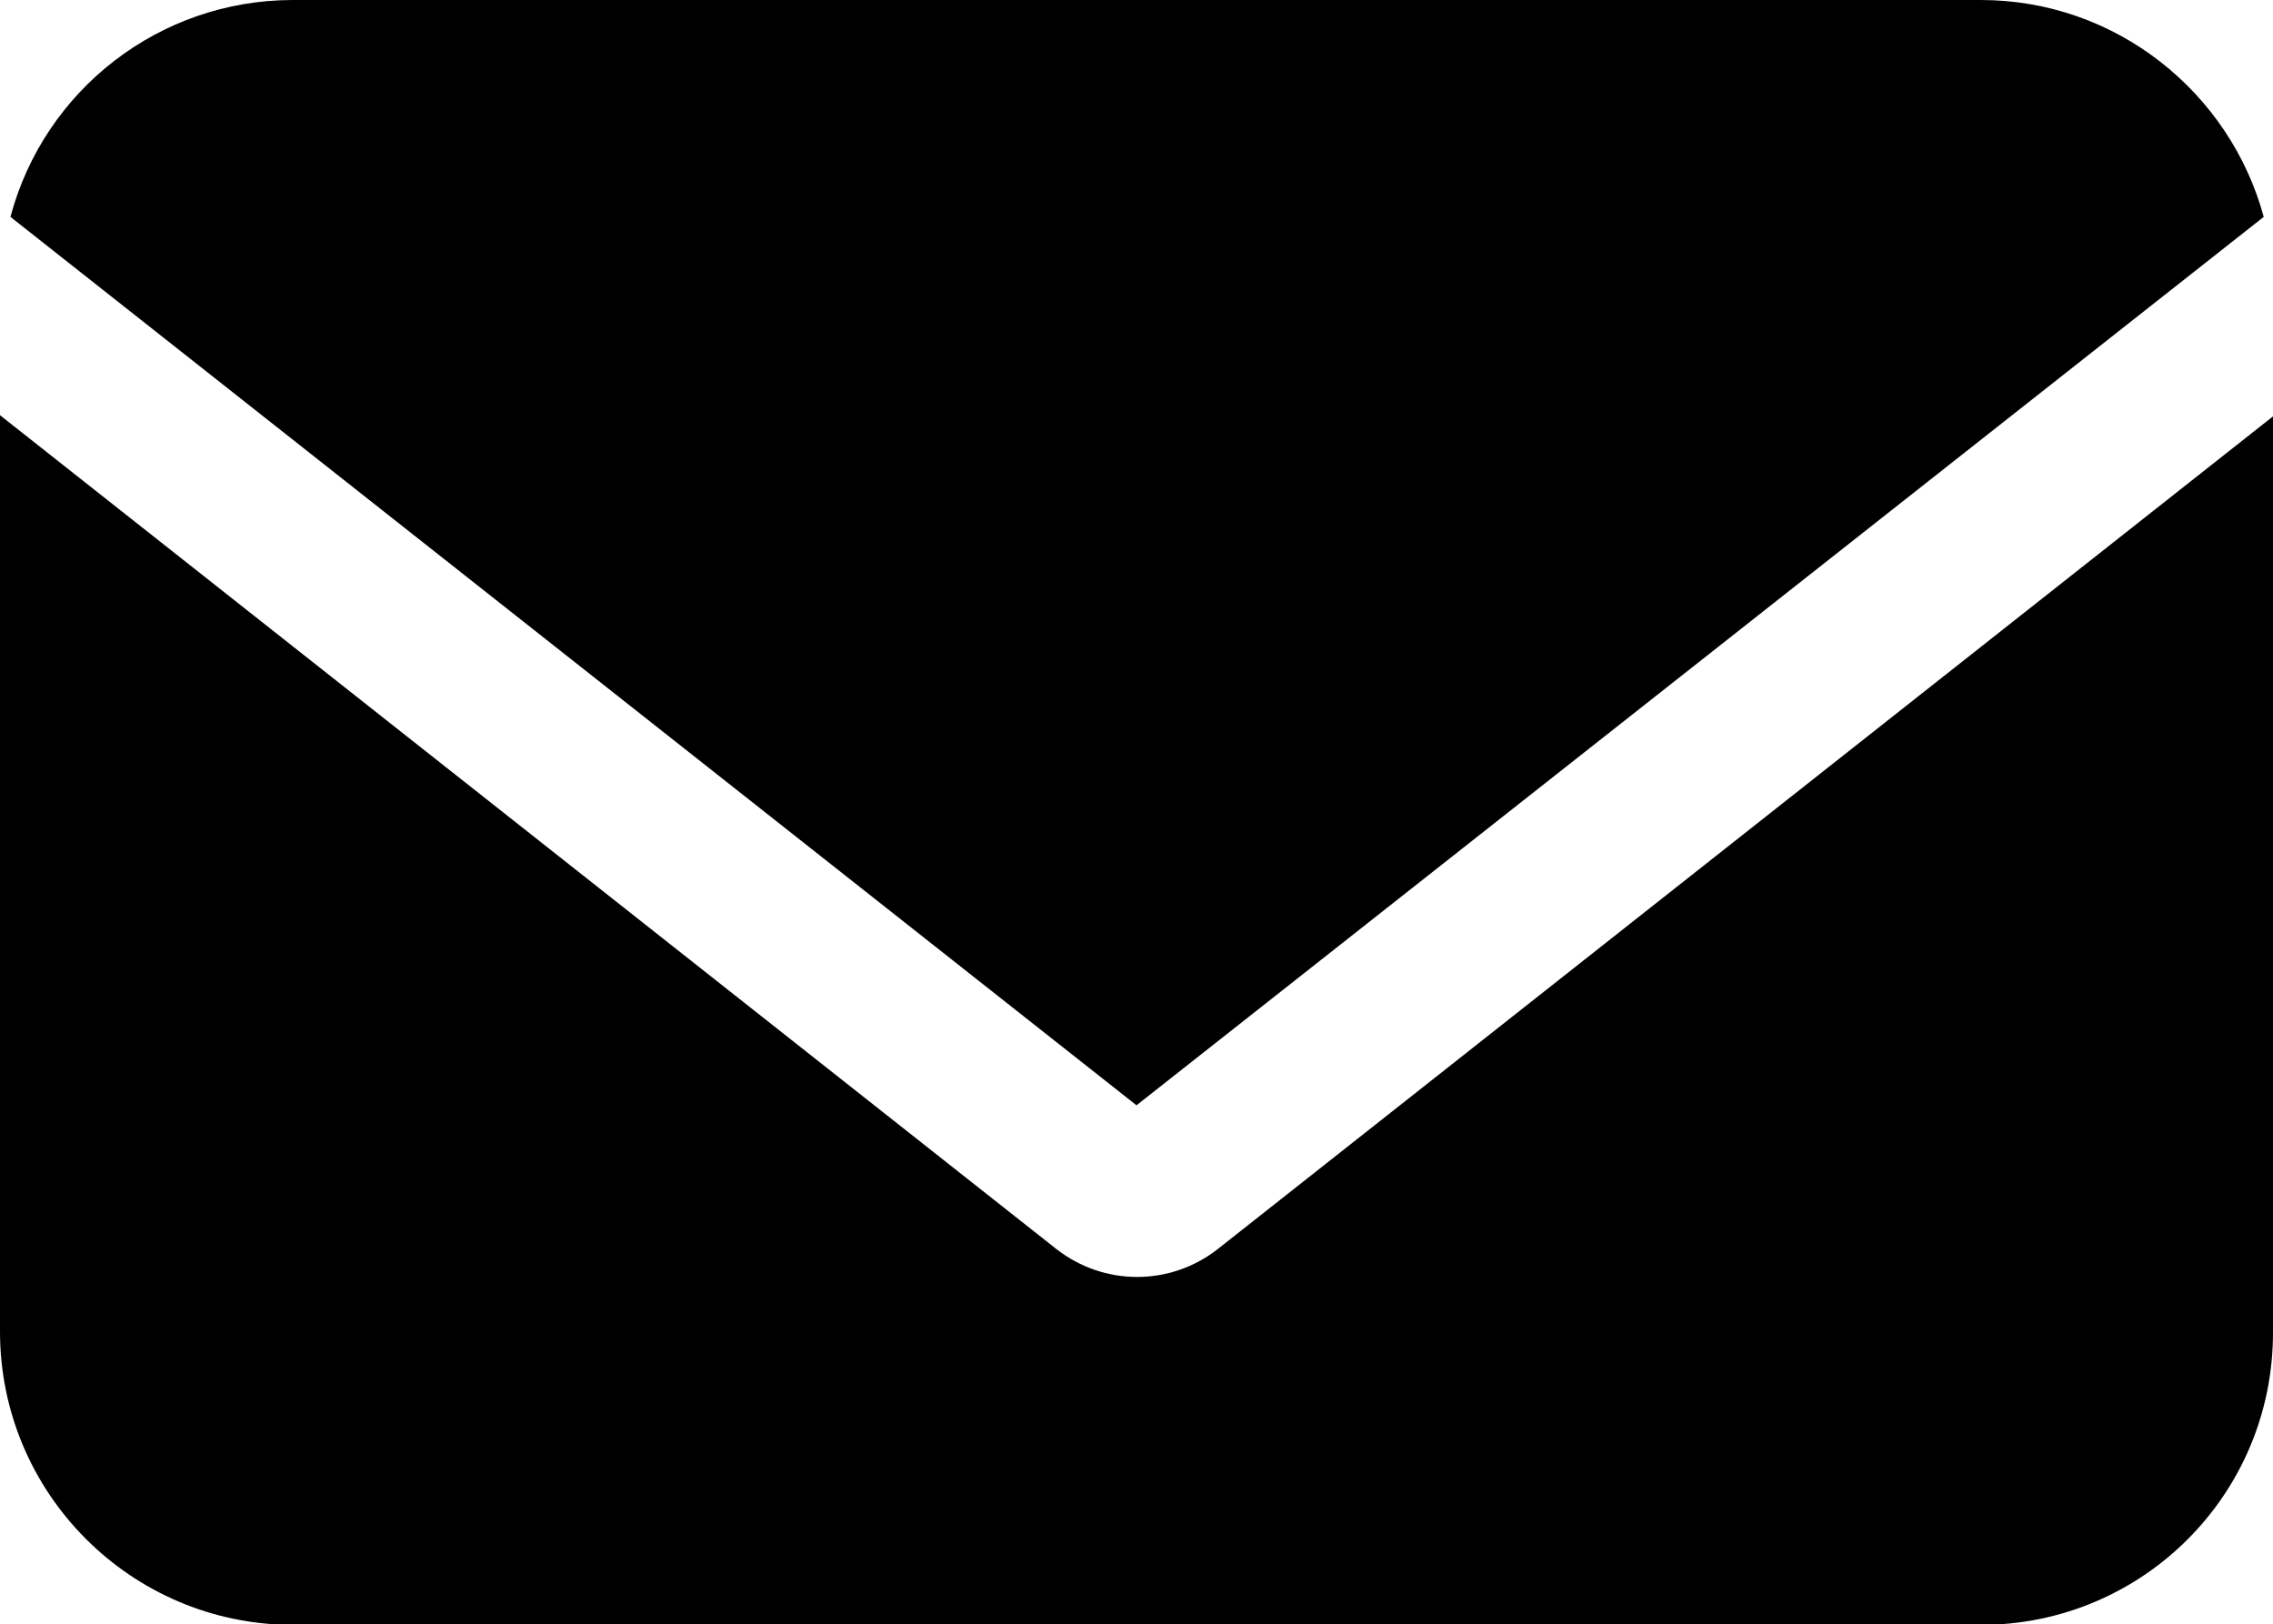
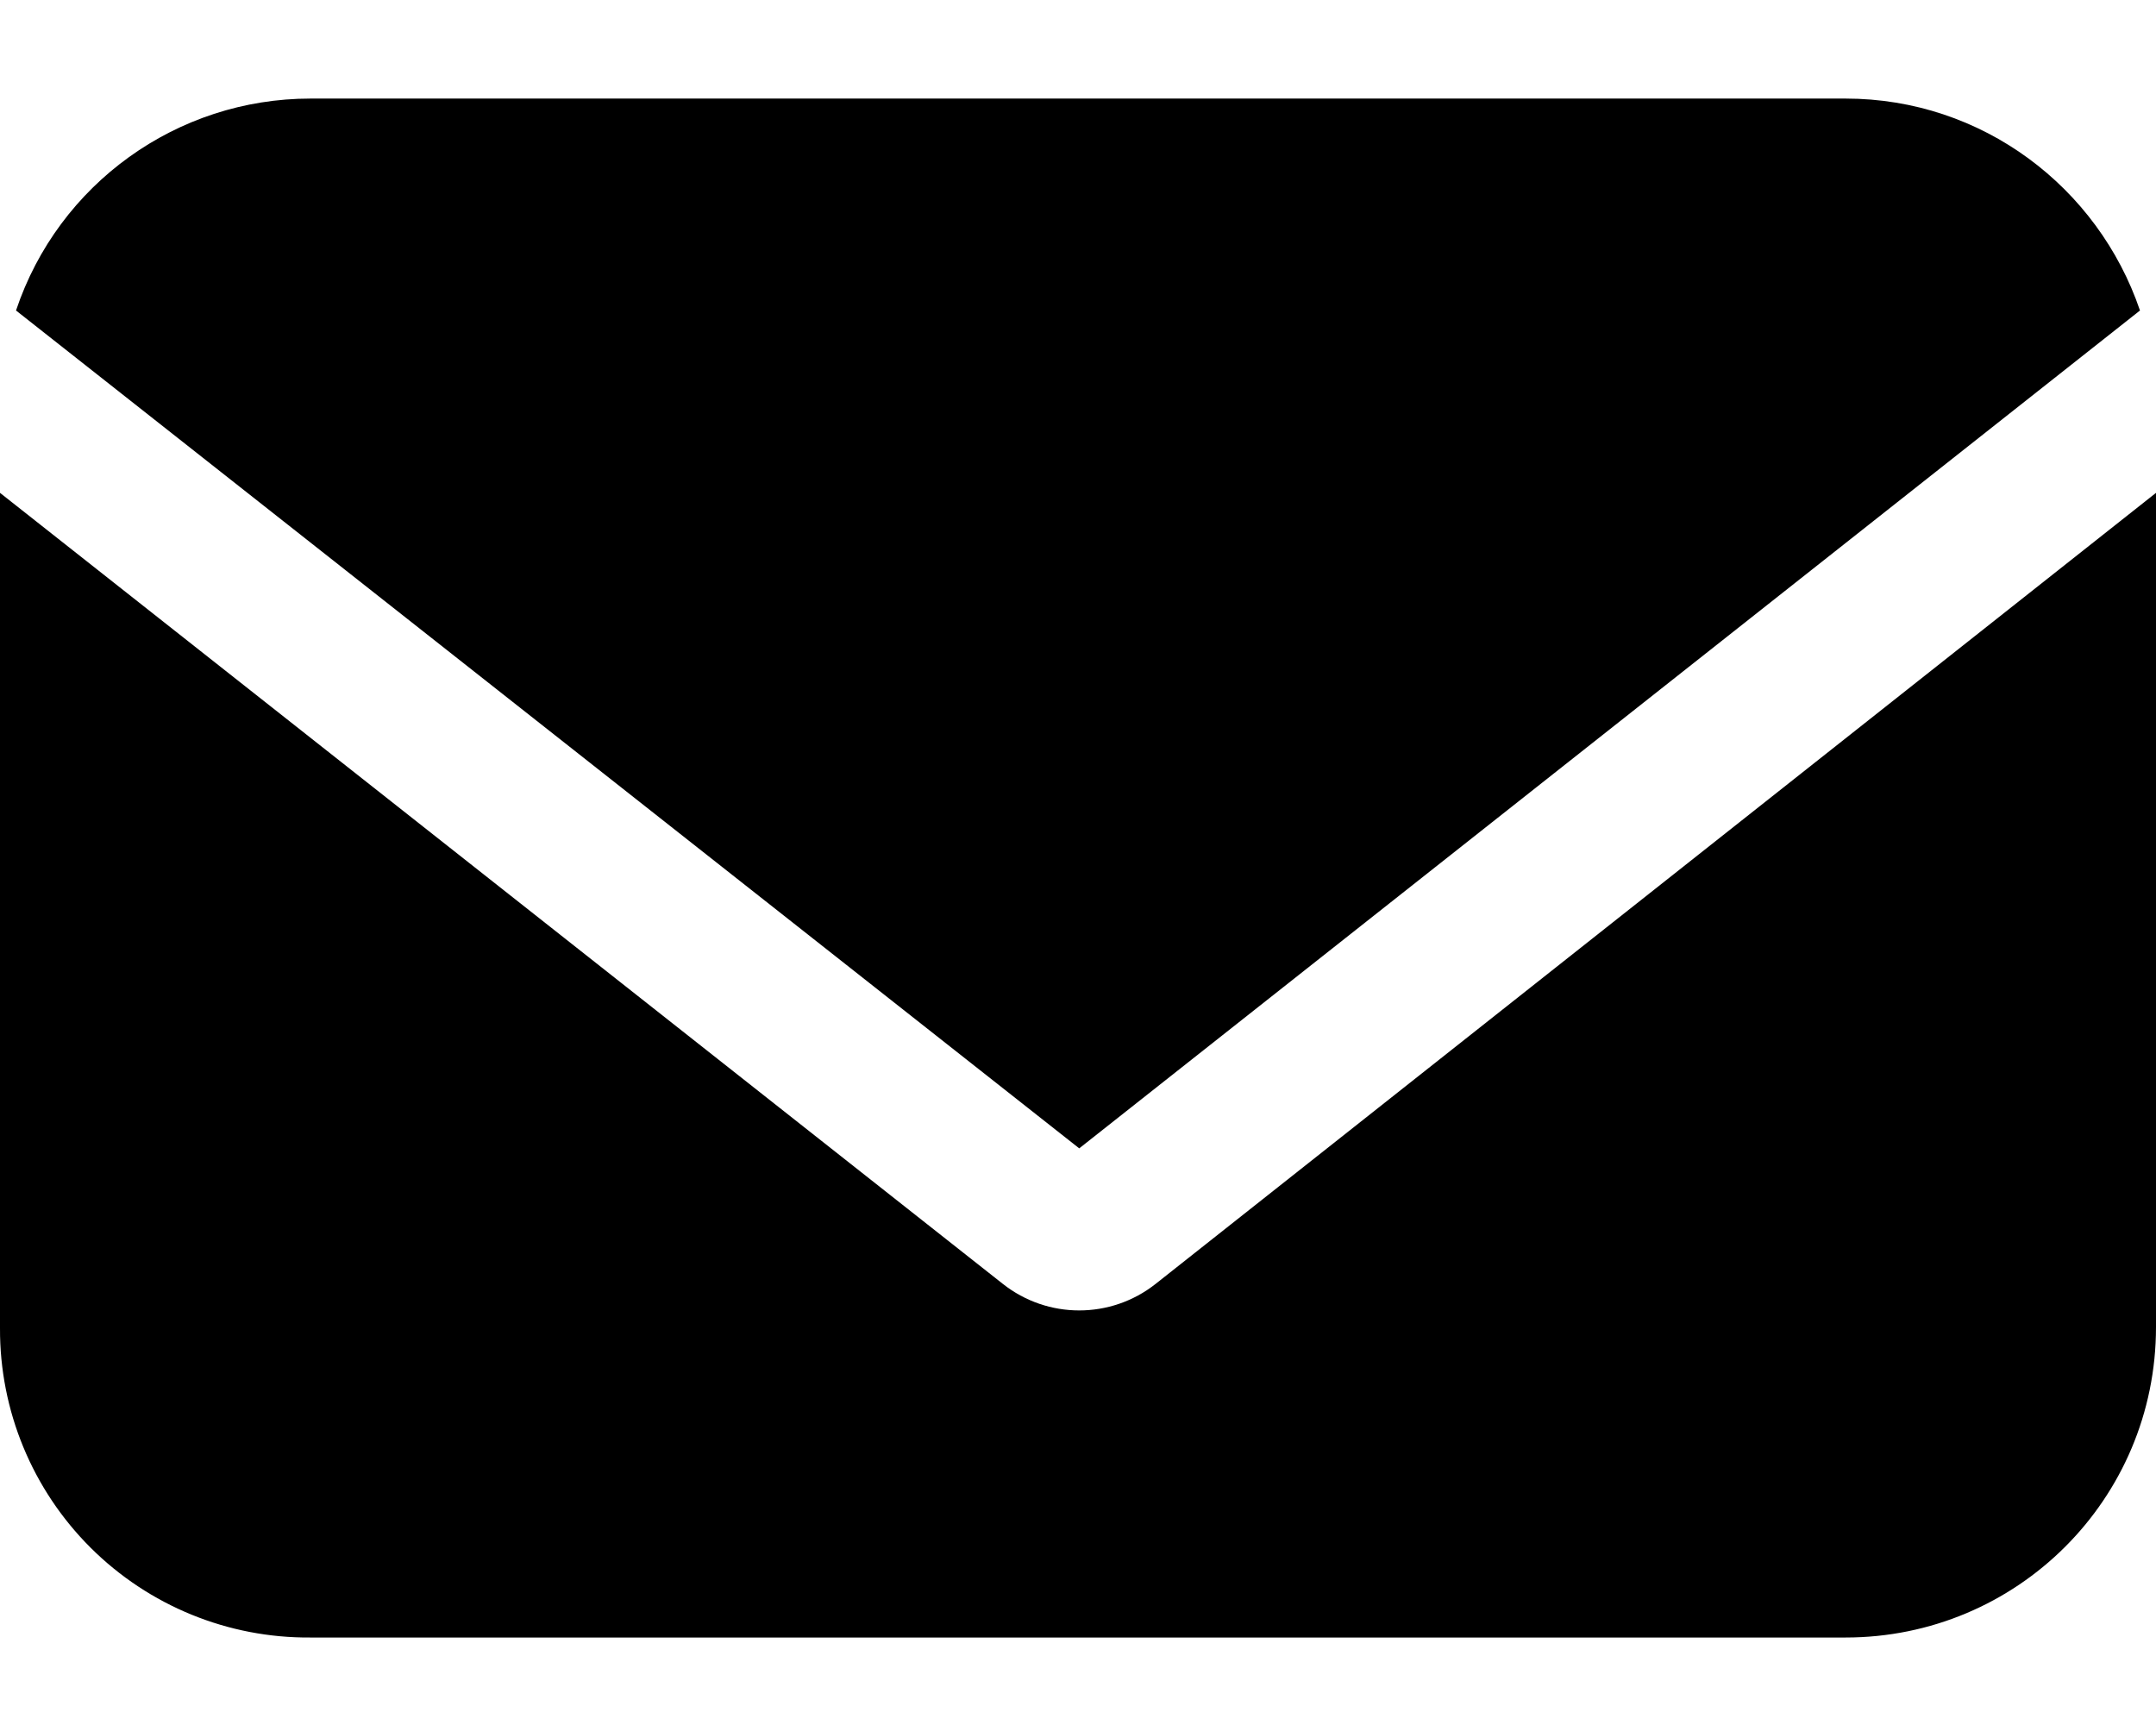
- <svg xmlns="http://www.w3.org/2000/svg" viewBox="0 0 196 140">
-   <path fill-rule="evenodd" d="M195.2 18.7L98 95.3.9 18.7A25.2 25.2 0 0 1 25.2 0h145.6c11.7 0 21.5 8 24.4 18.7zM196 36v78.9c0 14-11.3 25.2-25.2 25.2H25.2A25.3 25.3 0 0 1 0 114.8v-79l91.1 71.9c4.1 3.2 9.8 3.2 13.9 0l91-71.8z" />
+ <svg xmlns="http://www.w3.org/2000/svg" viewBox="0 0 175 140">
+   <path fill-rule="evenodd" d="M173.7 25.2l-86.1 68-86.3-68A25.2 25.2 0 0 1 25.2 8h124.6c11.1 0 20.5 7.2 23.9 17.2zM175 40v67.7c0 14-11.3 25.2-25.2 25.2H25.2A25 25 0 0 1 0 107.8V40l81.4 64.2a10 10 0 0 0 12.4 0L175 40z" />
</svg>
